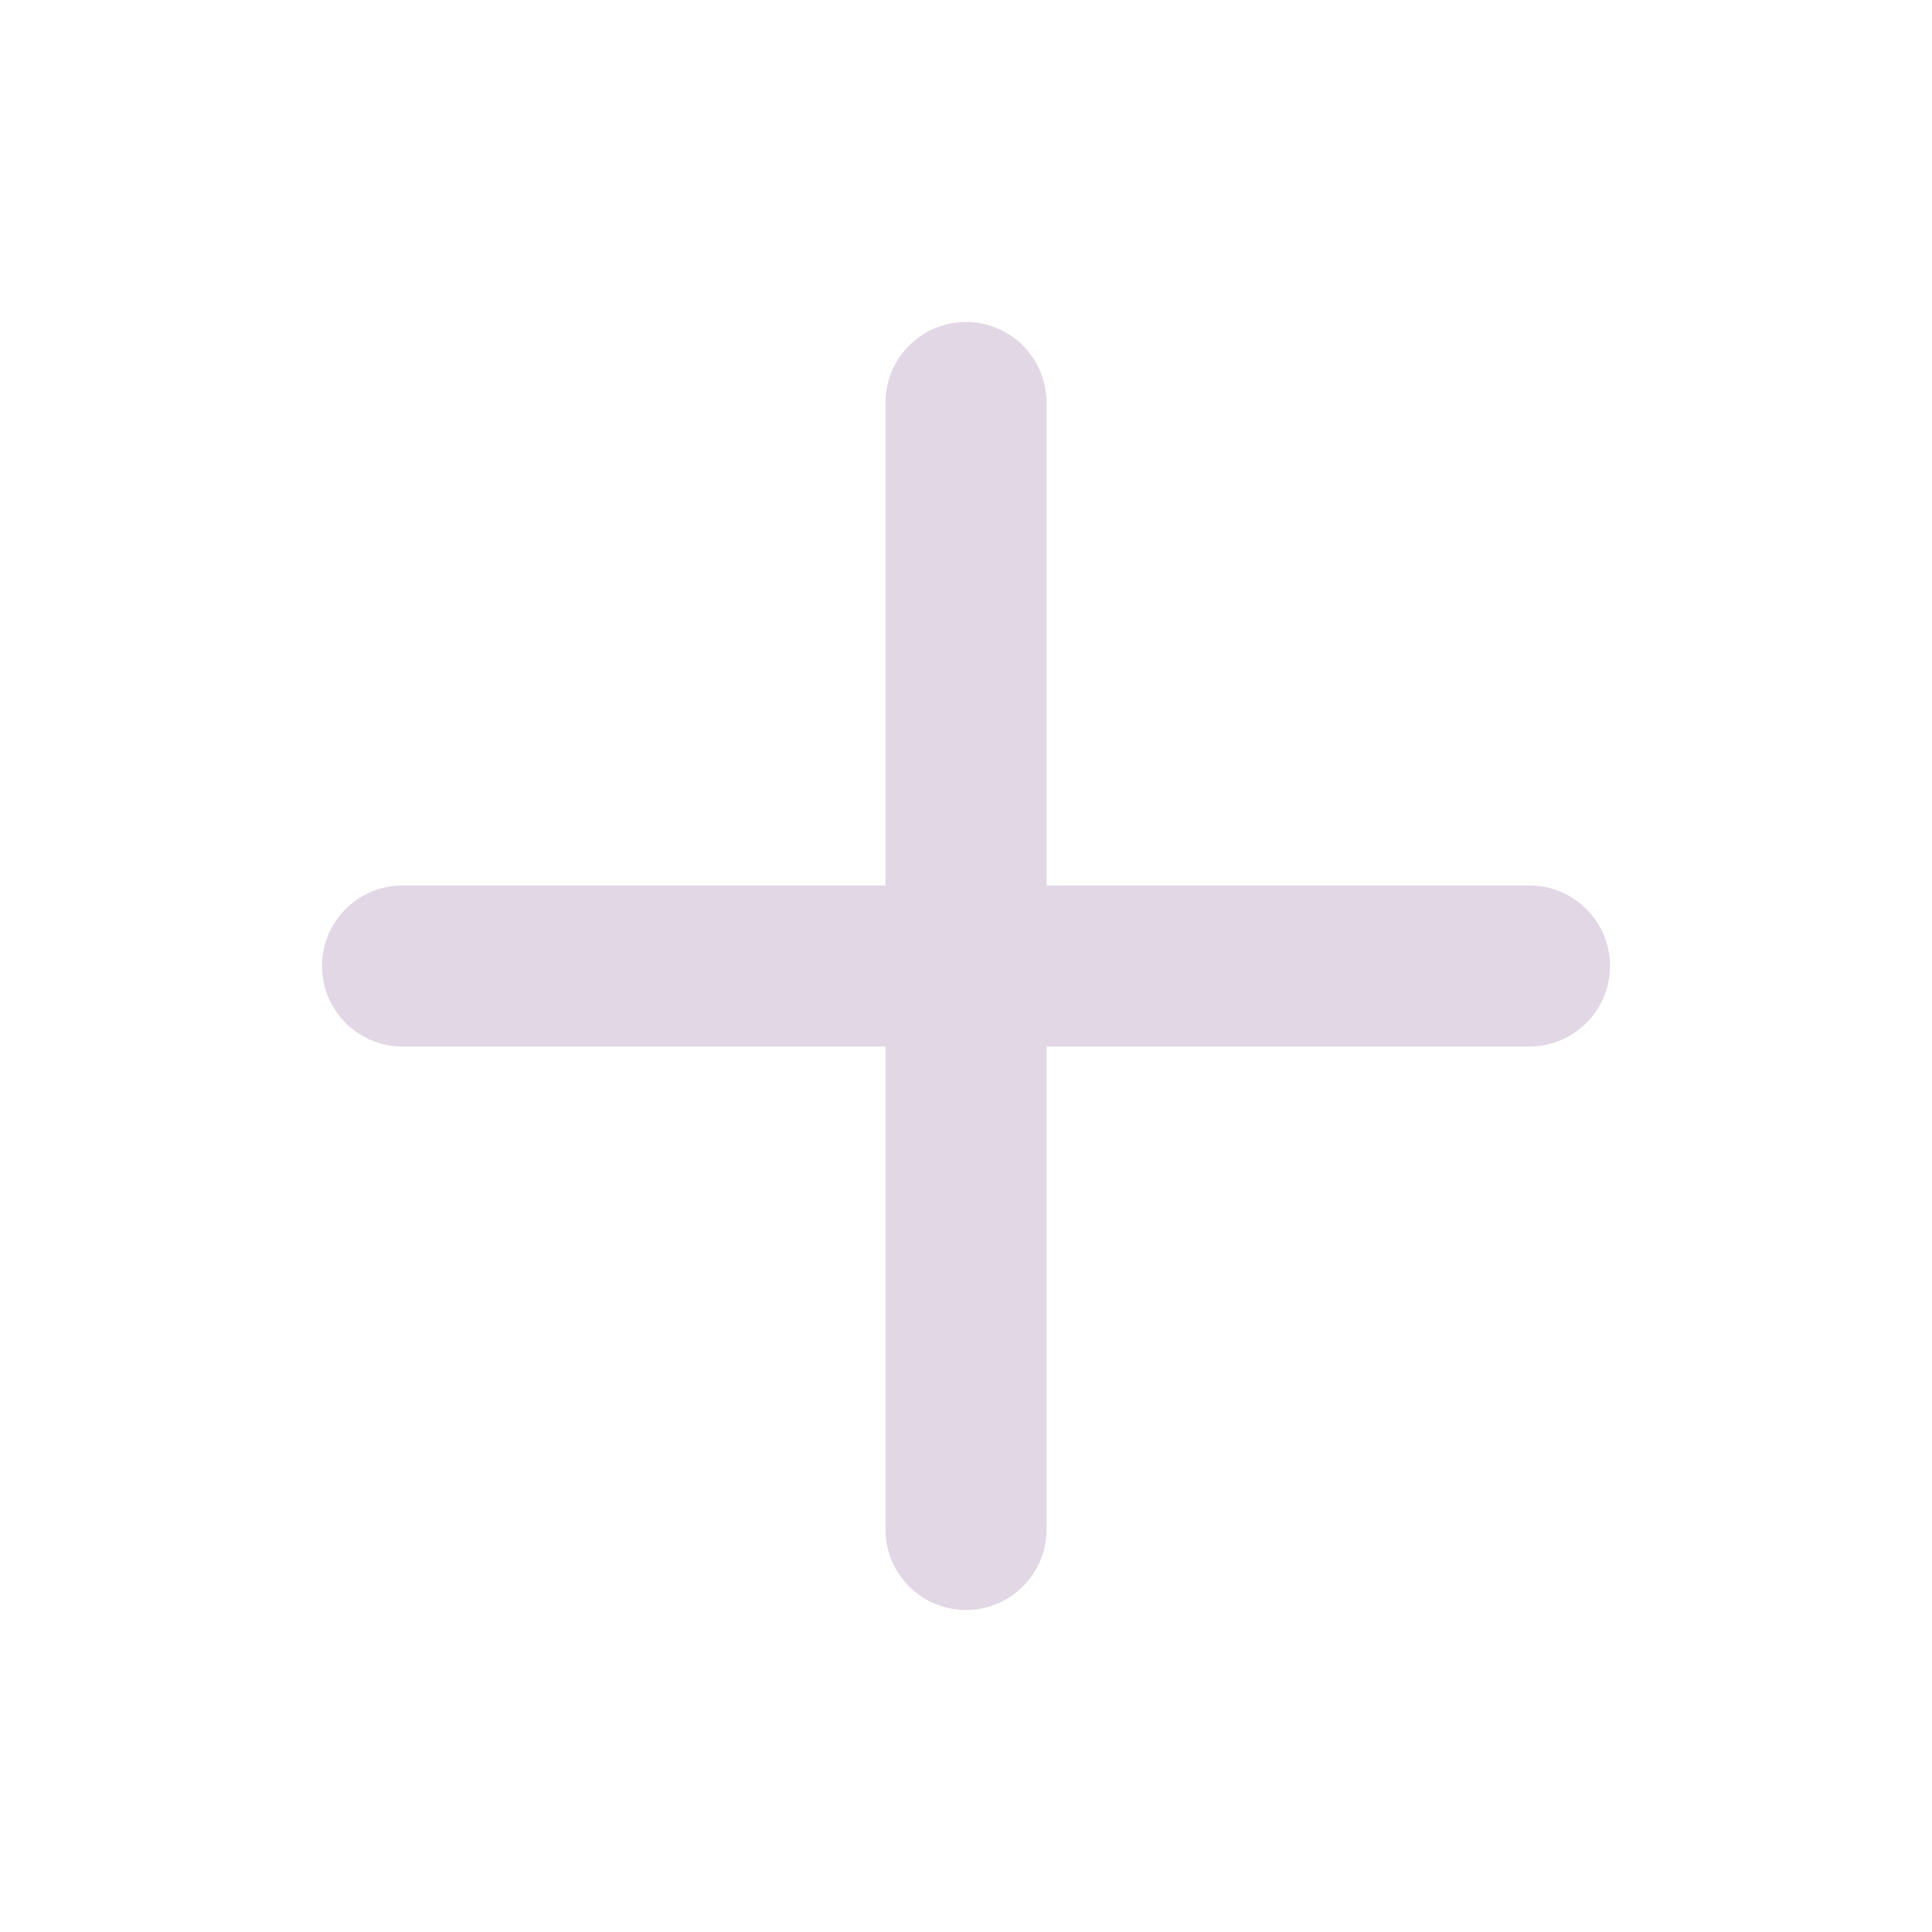
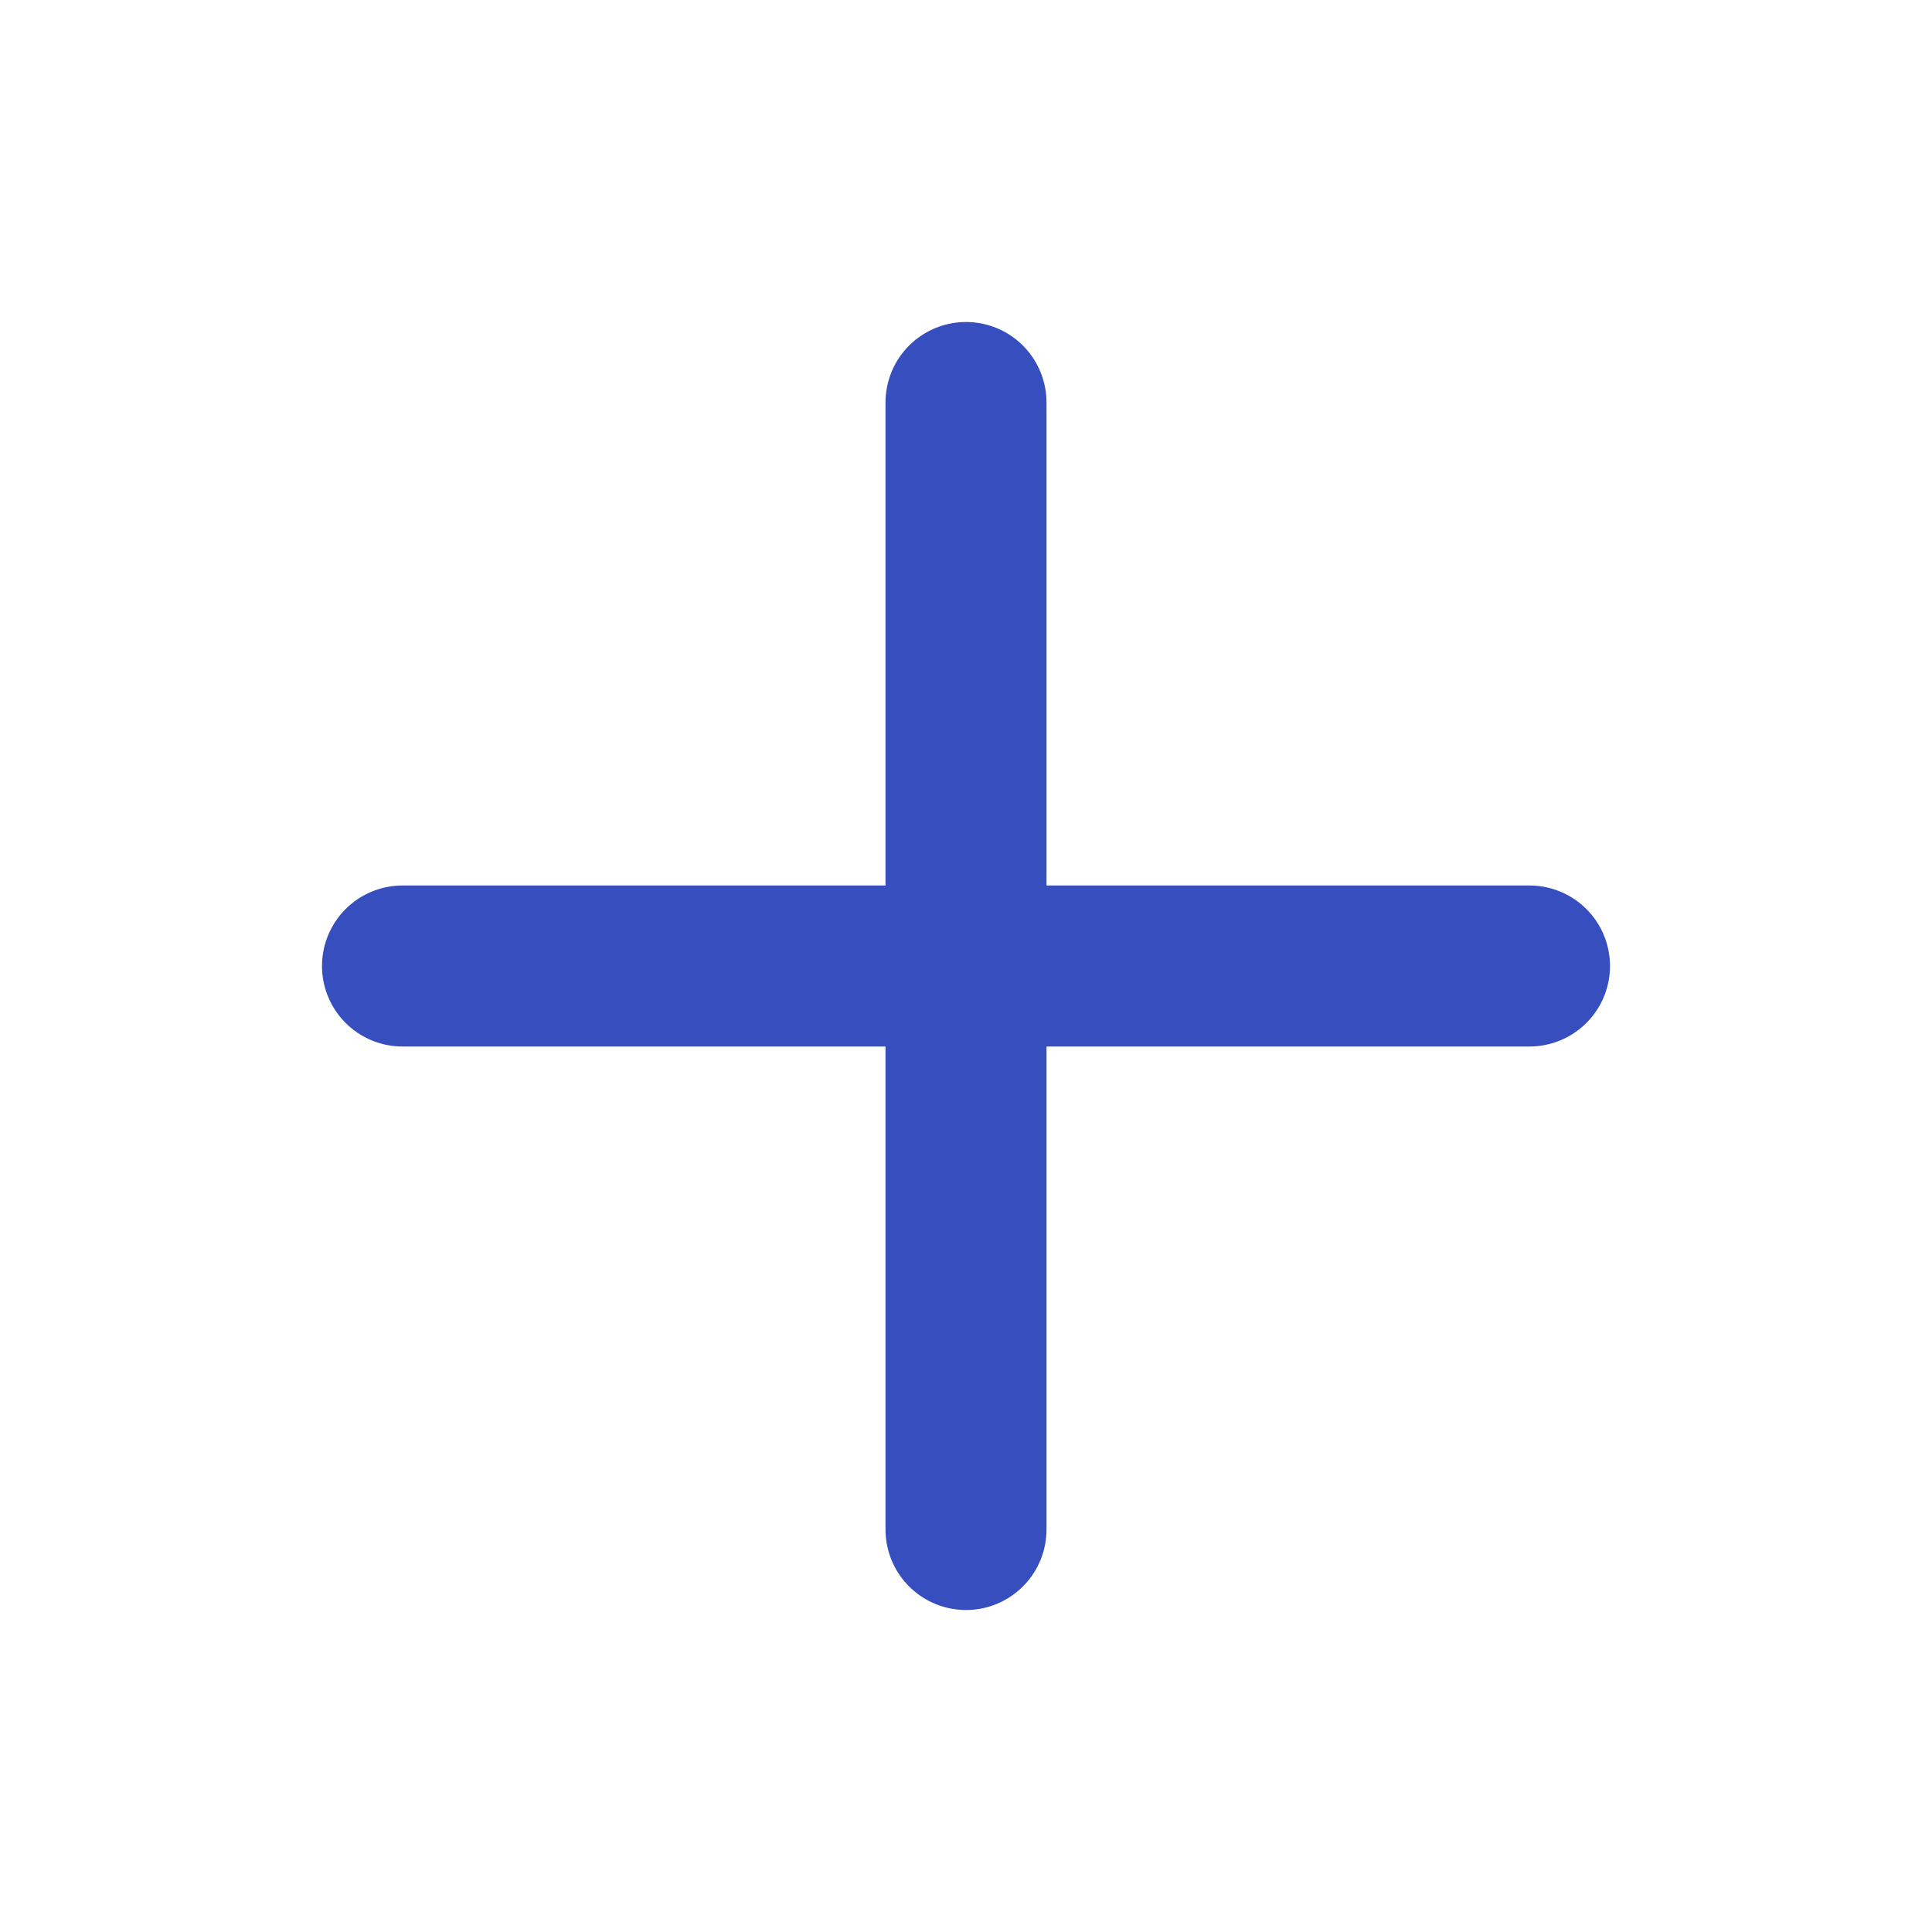
- <svg xmlns="http://www.w3.org/2000/svg" color="#E2D7E4" width="24" height="24" viewBox="0 0 24 24" fill="none" stroke="currentColor" stroke-width="2" stroke-linecap="round" stroke-linejoin="round" class="feather feather-plus">
+ <svg xmlns="http://www.w3.org/2000/svg" color="#374ebf" width="24" height="24" viewBox="0 0 24 24" fill="none" stroke="currentColor" stroke-width="2" stroke-linecap="round" stroke-linejoin="round" class="feather feather-plus">
  <line x1="12" y1="5" x2="12" y2="19" />
  <line x1="5" y1="12" x2="19" y2="12" />
</svg>
